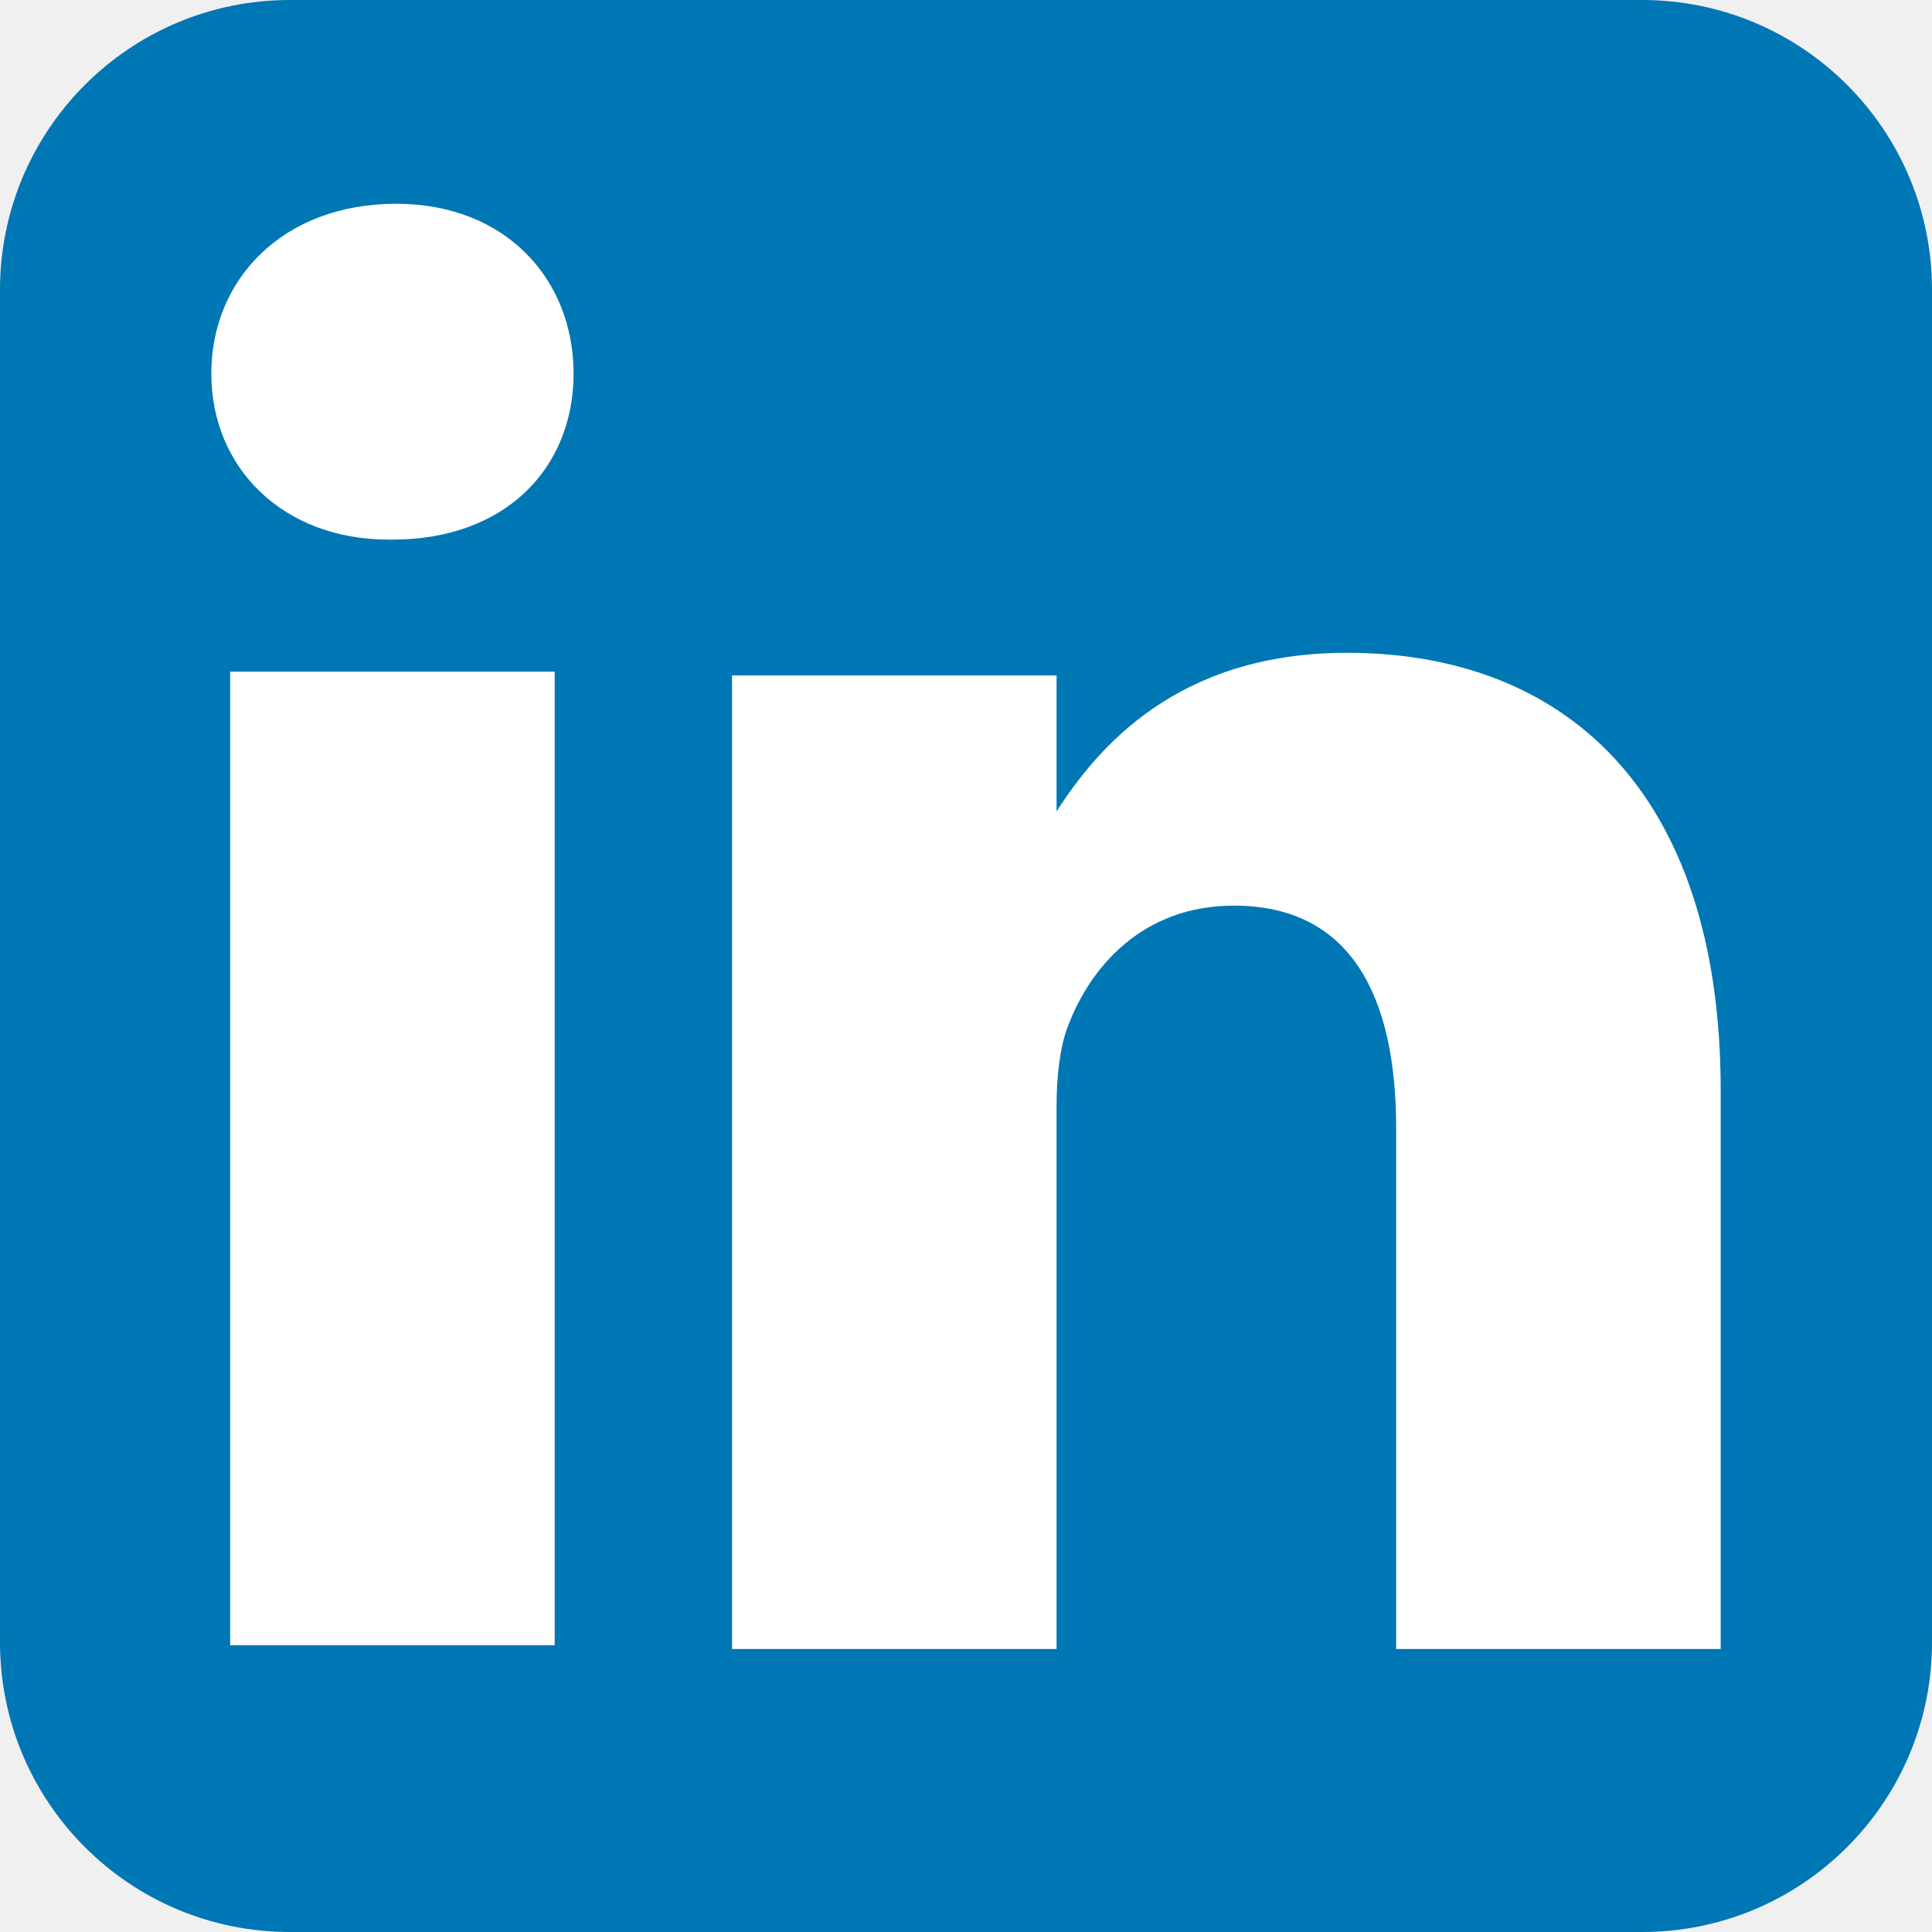
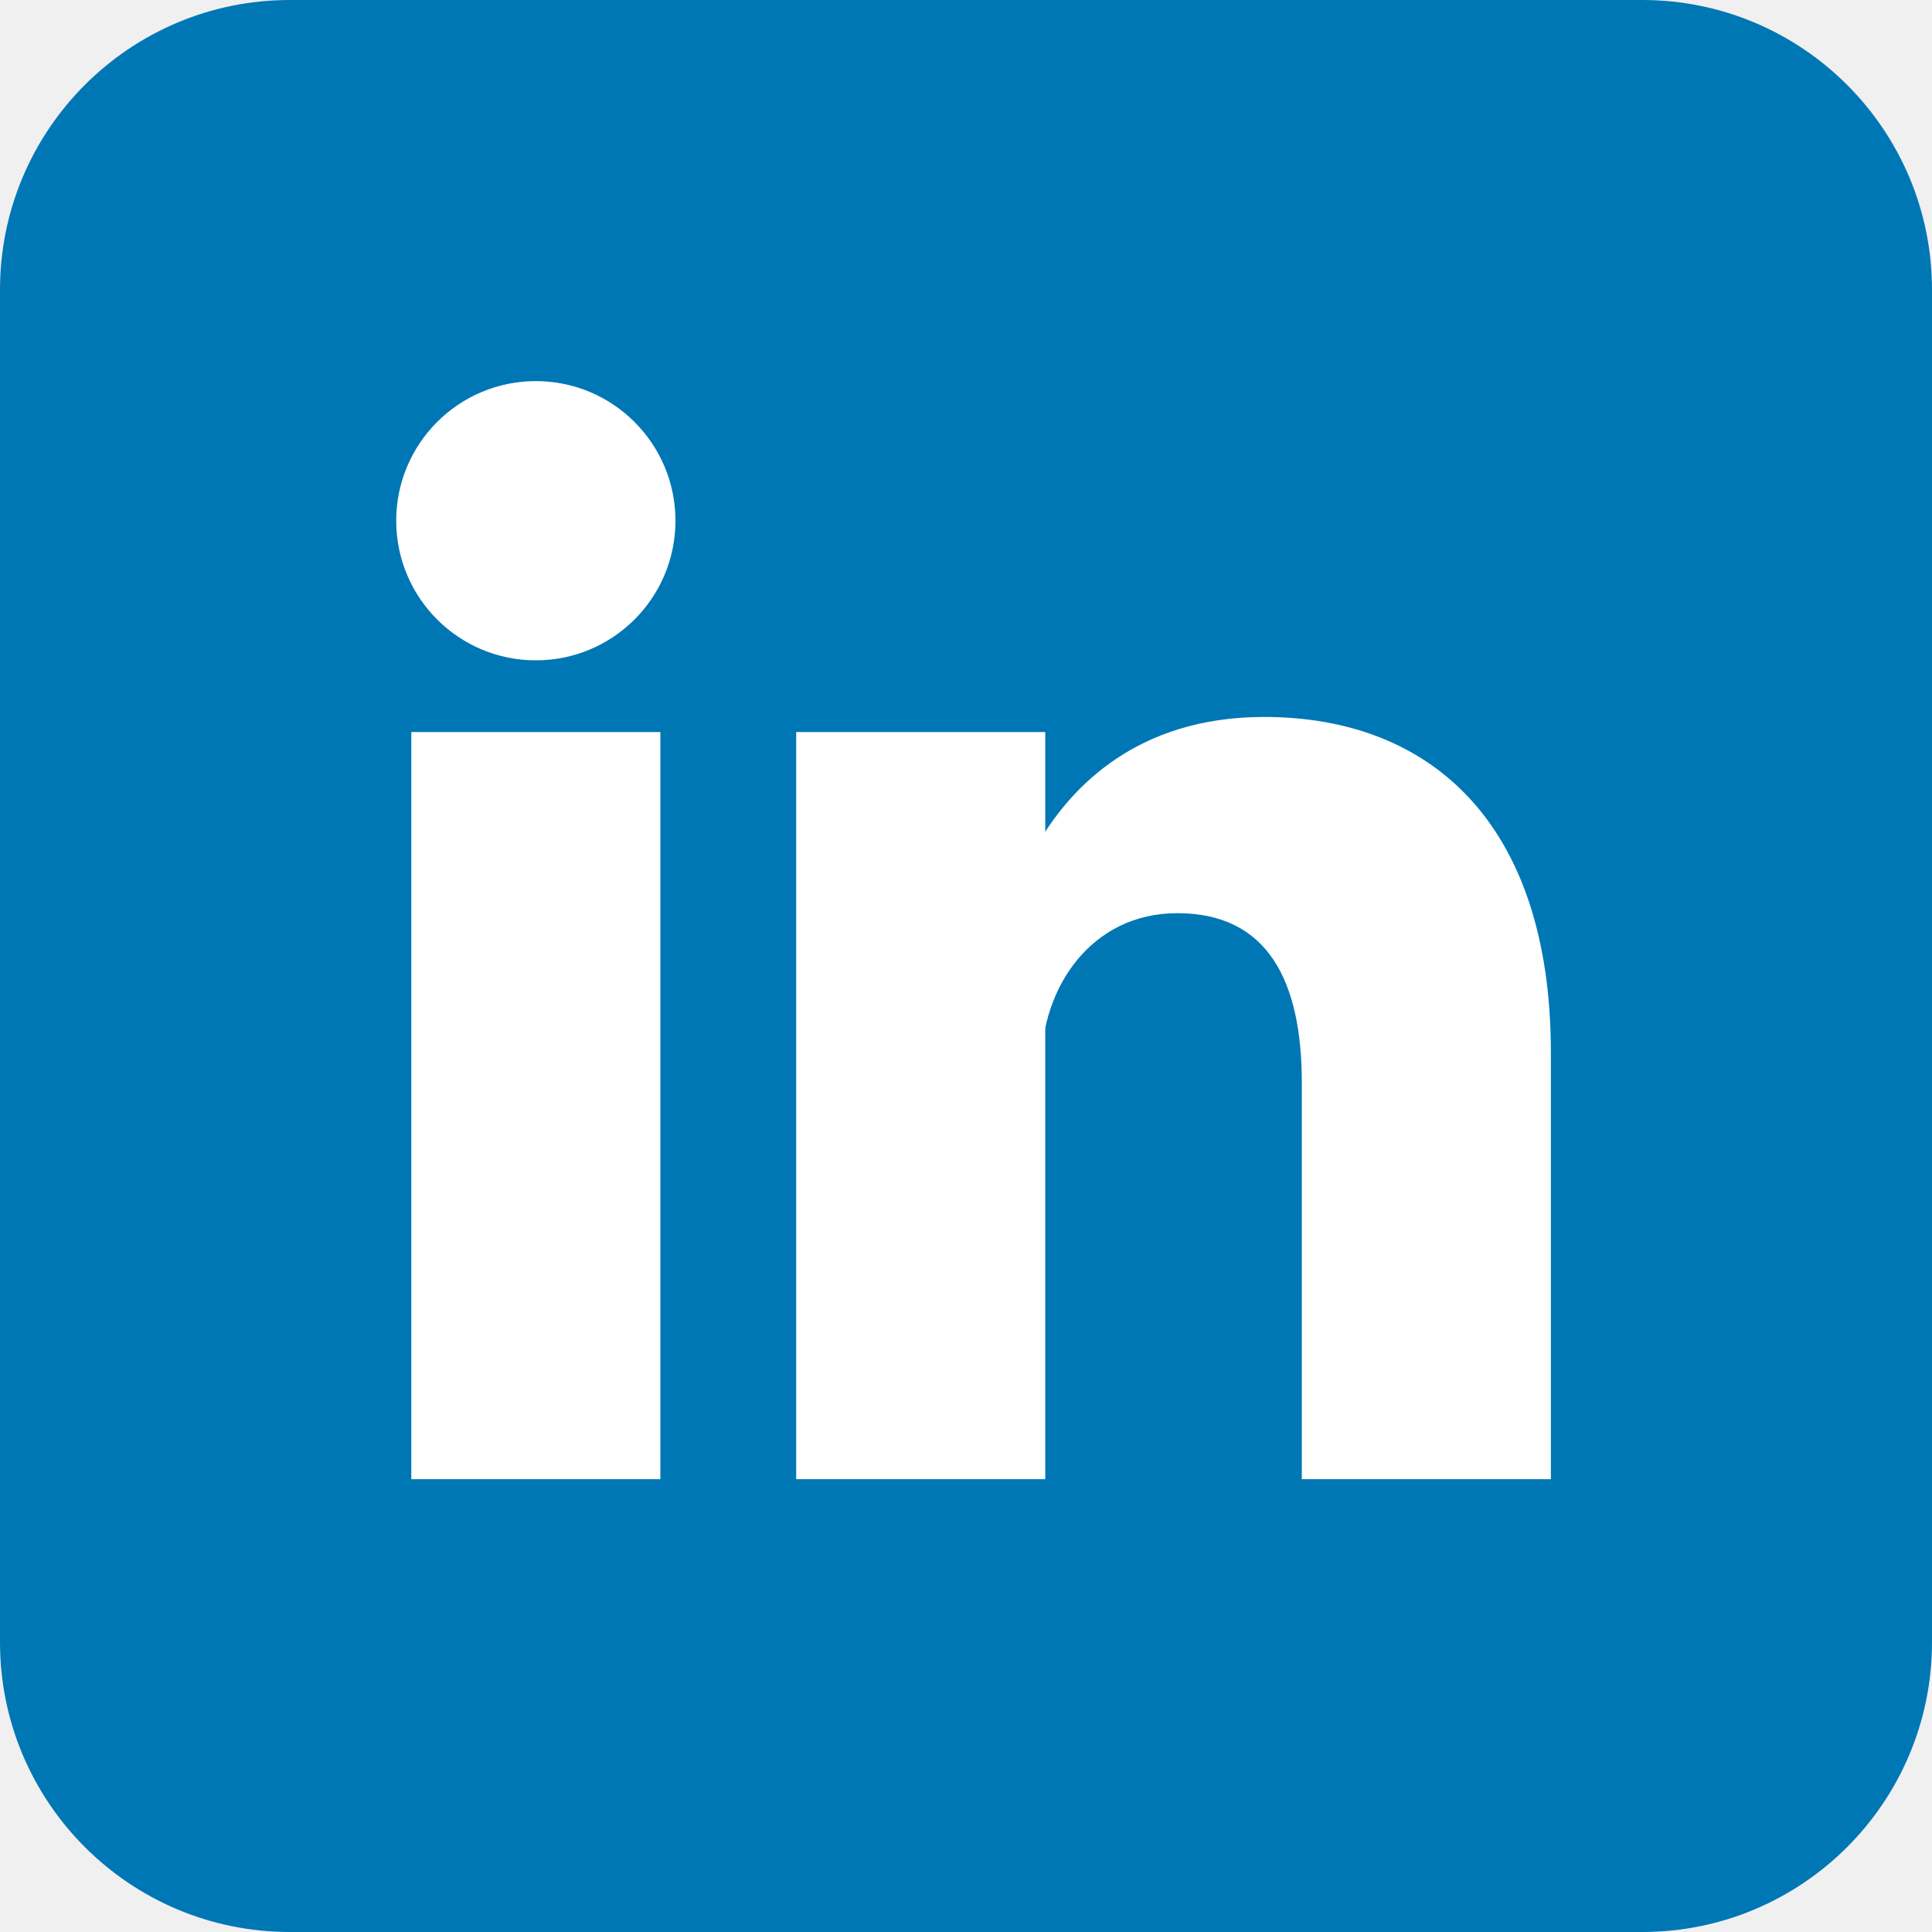
- <svg xmlns="http://www.w3.org/2000/svg" viewBox="0 0 512 512">
-   <rect fill="#0077b5" height="512" rx="15%" width="512" />
-   <path d="m61 178h86v258h-86zm44-124c-30 0-49 20-49 45s19 44 47 44h1c30 0 48-19 48-44s-18-45-47-45zm252 119c-45 0-66 25-77 42v-36h-86v258h86v-144c0-8 1-16 3-21 6-16 20-32 44-32 31 0 43 24 43 59v138h86v-148c0-80-42-116-99-116z" fill="#fff" />
+ <svg xmlns="http://www.w3.org/2000/svg" fill="#fff" aria-label="LinkedIn" role="img" viewBox="0 0 512 512">
+   <rect width="512" height="512" fill="#0077b5" rx="15%" />
+   <circle cx="142" cy="138" r="37" />
+   <path stroke="#fff" stroke-width="66" d="M244 194v198M142 194v198" />
+   <path d="M276 282c0-20 13-40 36-40 24 0 33 18 33 45v105h66V279c0-61-32-89-76-89-34 0-51 19-59 32" />
</svg>
